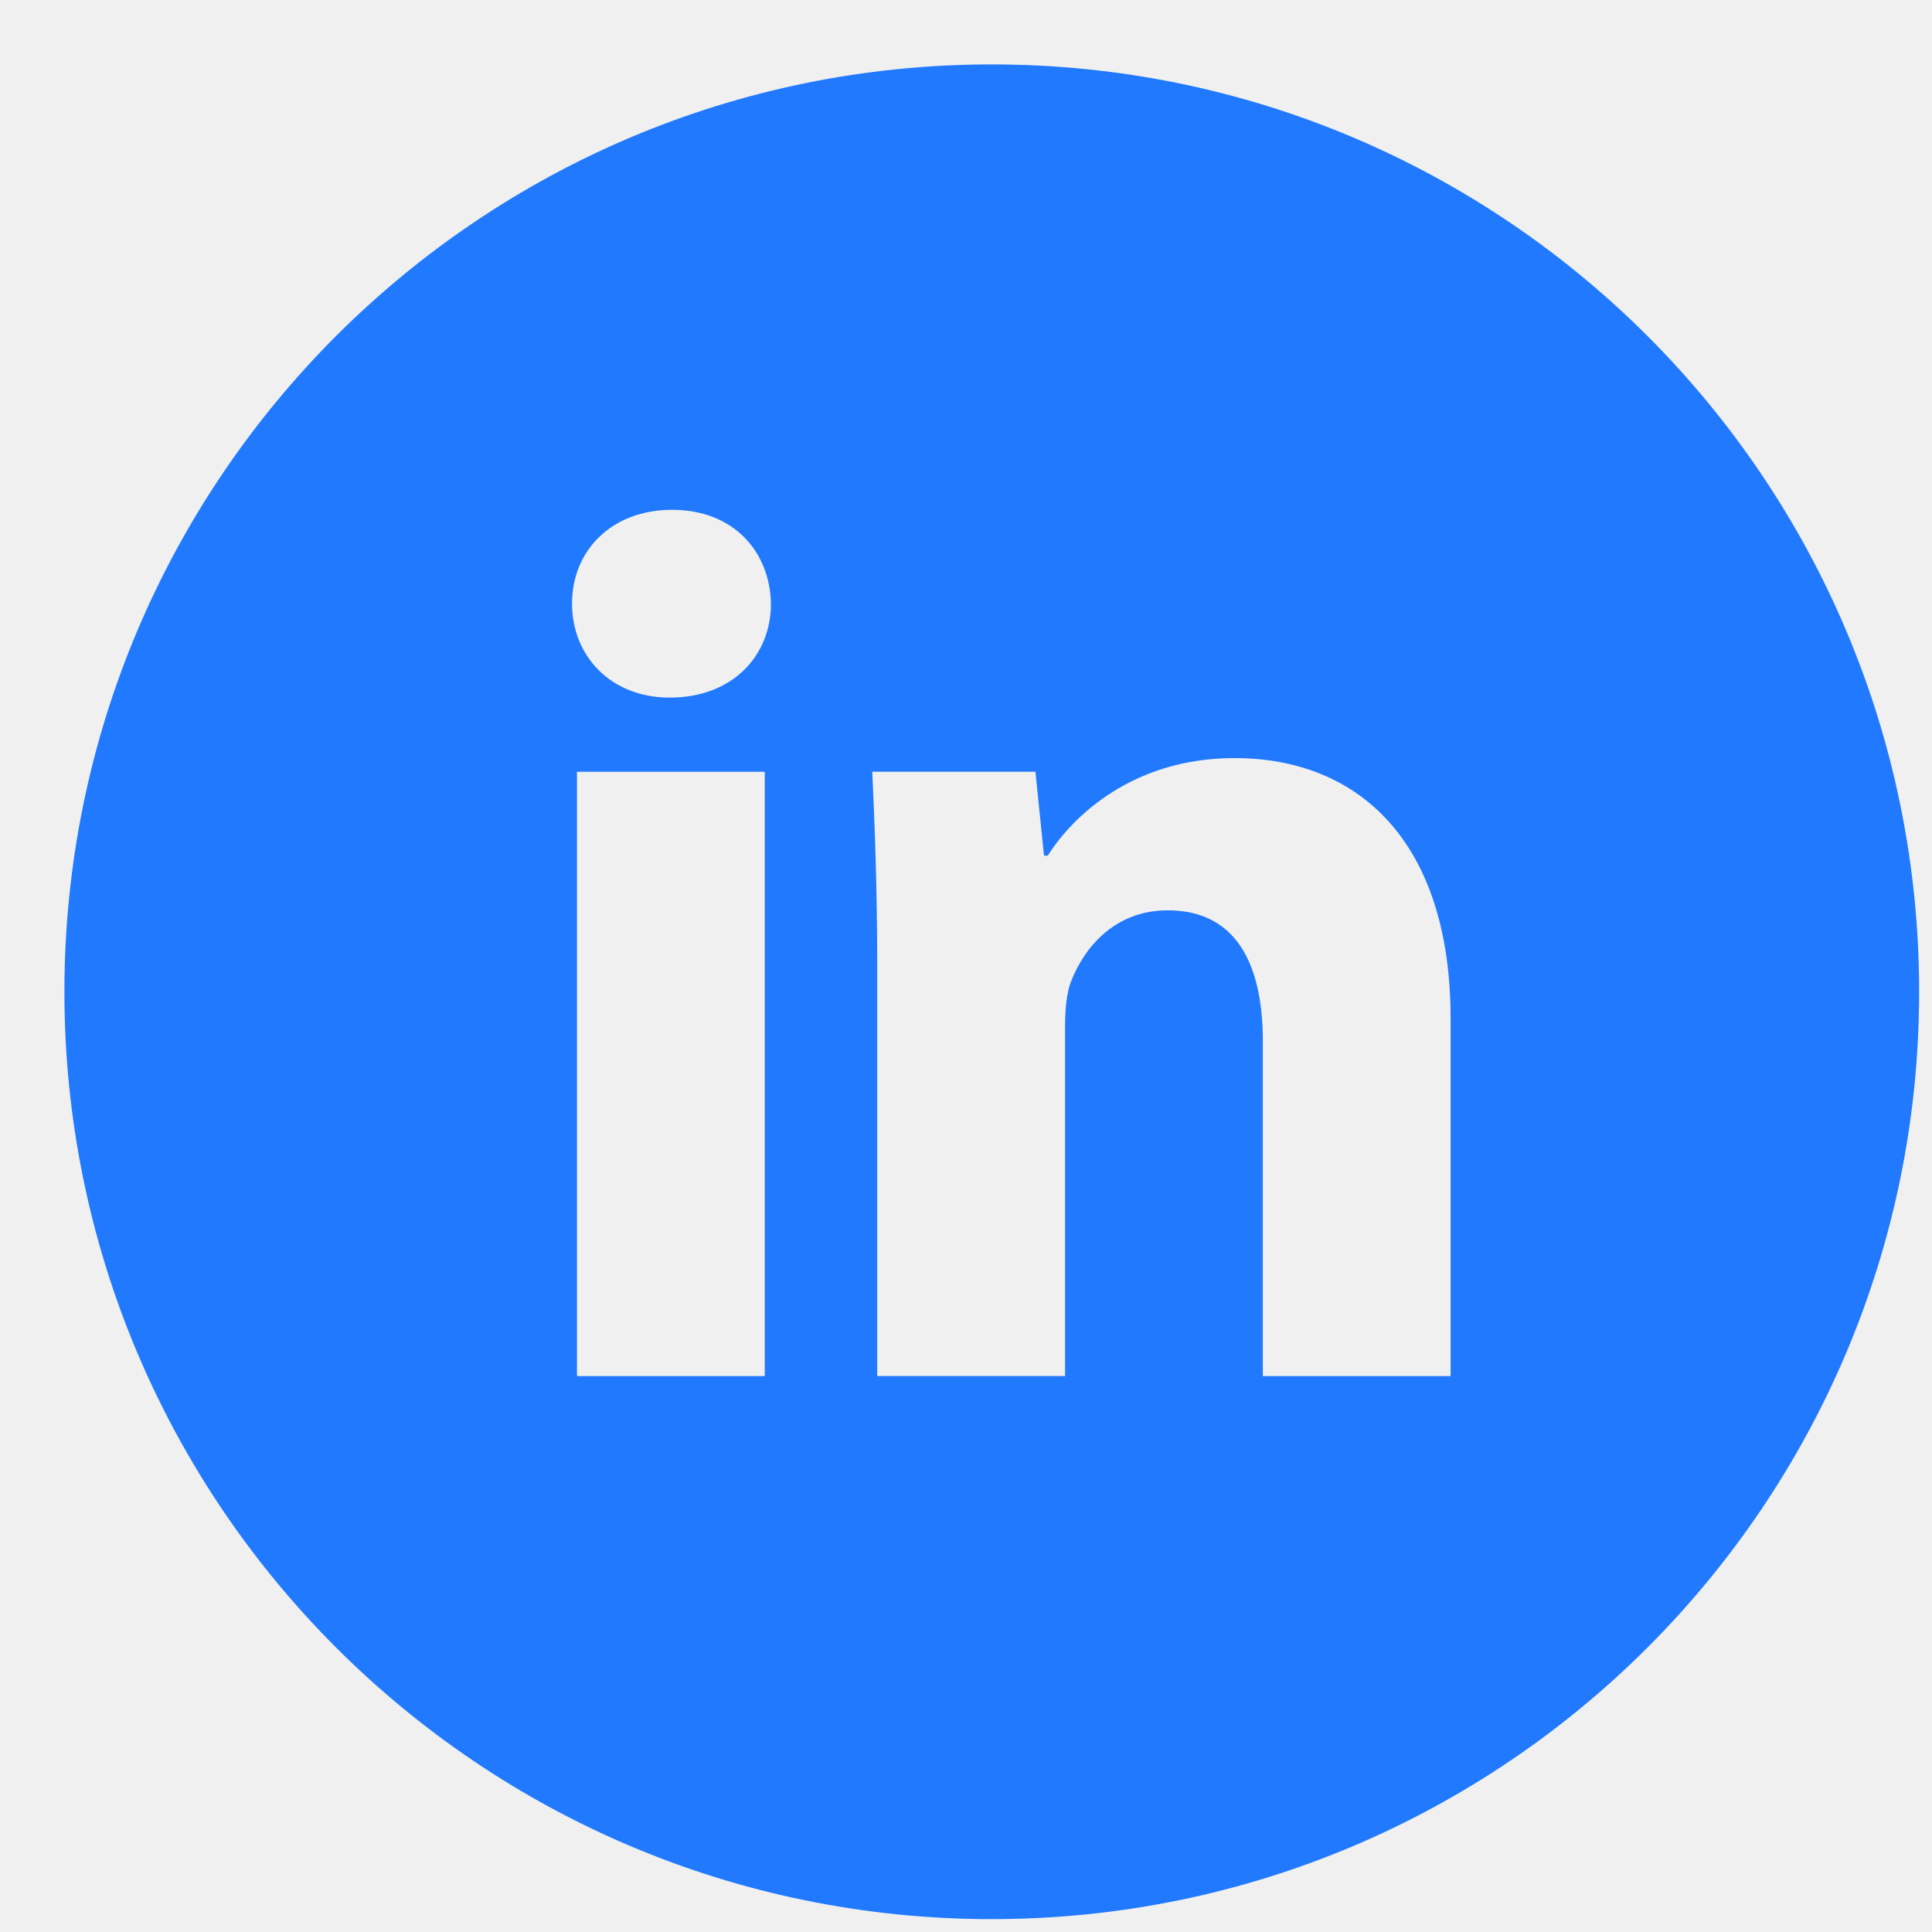
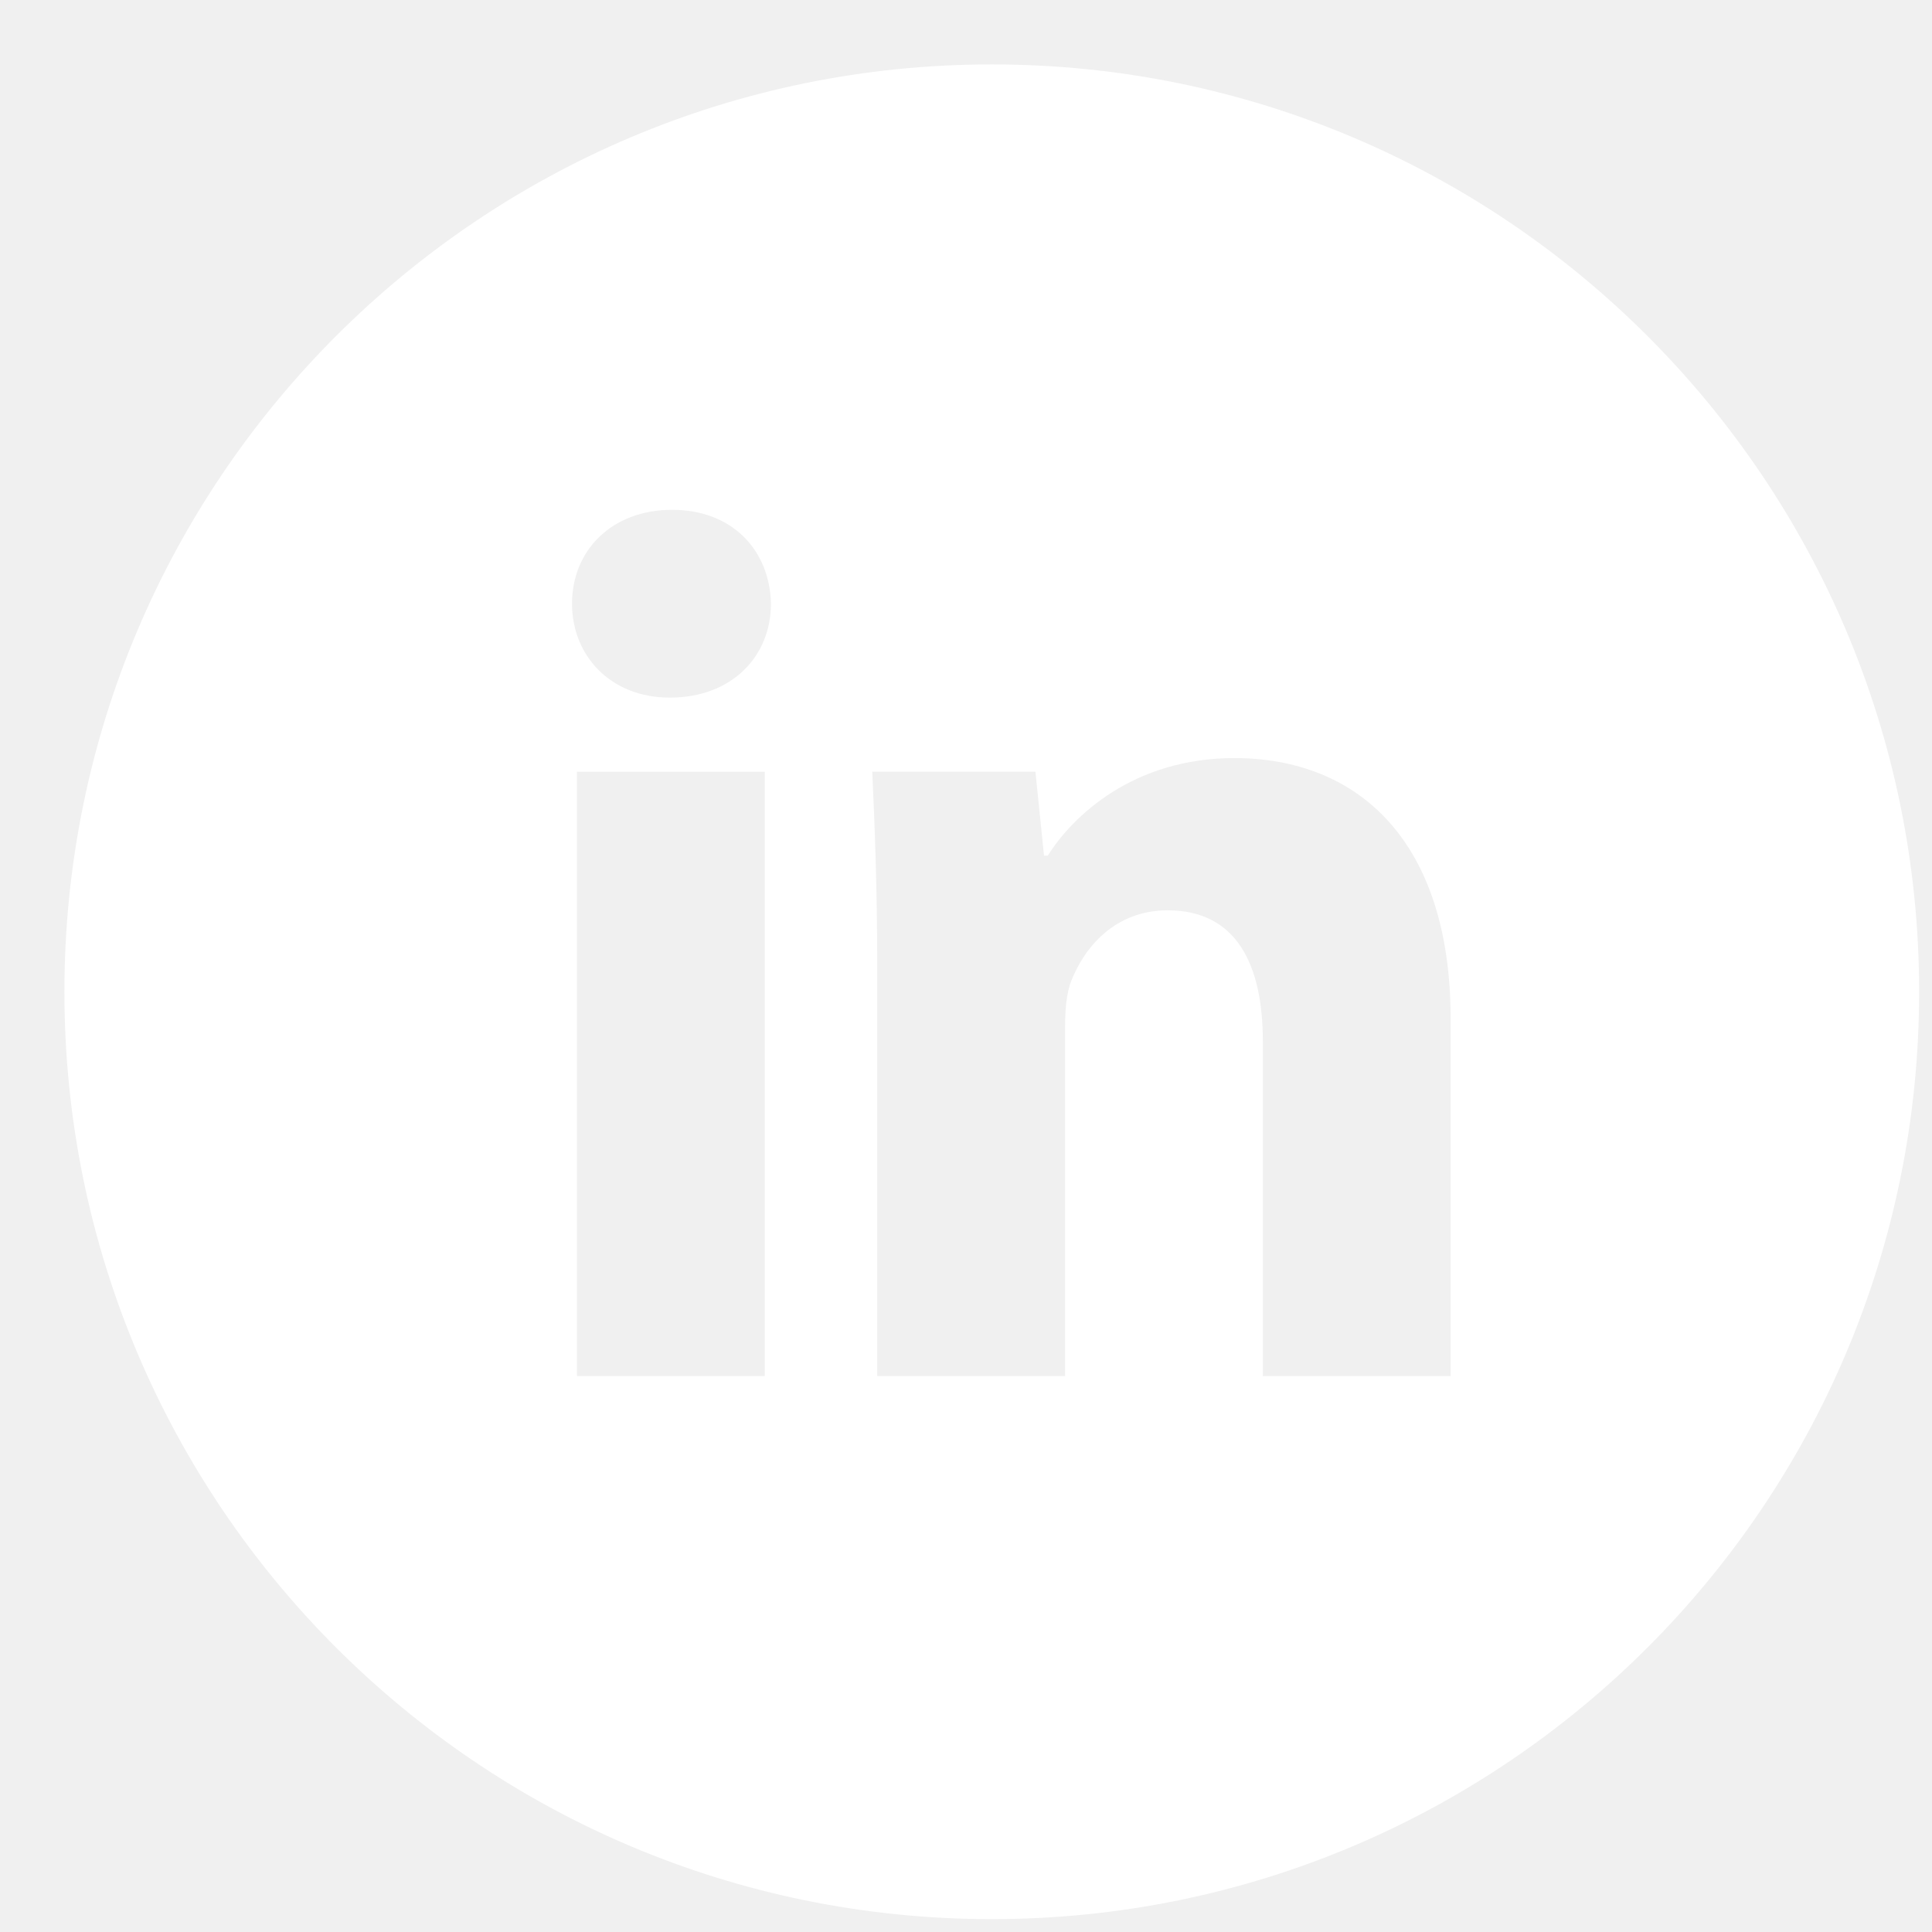
<svg xmlns="http://www.w3.org/2000/svg" width="50" height="50" viewBox="0 0 50 50" fill="none">
-   <path d="M25.667 1.667C12.412 1.667 1.667 12.412 1.667 25.667C1.667 38.922 12.412 49.667 25.667 49.667C38.922 49.667 49.667 38.922 49.667 25.667C49.667 12.412 38.922 1.667 25.667 1.667ZM19.792 35.614H14.932V19.974H19.792V35.614ZM17.332 18.054C15.797 18.054 14.804 16.967 14.804 15.622C14.804 14.249 15.827 13.194 17.394 13.194C18.962 13.194 19.922 14.249 19.952 15.622C19.952 16.967 18.962 18.054 17.332 18.054ZM37.542 35.614H32.682V26.947C32.682 24.929 31.977 23.559 30.219 23.559C28.877 23.559 28.079 24.487 27.727 25.379C27.597 25.697 27.564 26.147 27.564 26.594V35.612H22.702V24.962C22.702 23.009 22.639 21.377 22.574 19.972H26.797L27.019 22.144H27.117C27.757 21.124 29.324 19.619 31.947 19.619C35.144 19.619 37.542 21.762 37.542 26.367V35.614Z" fill="#2079FE" />
+   <path d="M25.667 1.667C12.412 1.667 1.667 12.412 1.667 25.667C1.667 38.922 12.412 49.667 25.667 49.667C38.922 49.667 49.667 38.922 49.667 25.667C49.667 12.412 38.922 1.667 25.667 1.667ZM19.792 35.614H14.932V19.974H19.792V35.614ZM17.332 18.054C15.797 18.054 14.804 16.967 14.804 15.622C14.804 14.249 15.827 13.194 17.394 13.194C18.962 13.194 19.922 14.249 19.952 15.622C19.952 16.967 18.962 18.054 17.332 18.054ZM37.542 35.614H32.682V26.947C32.682 24.929 31.977 23.559 30.219 23.559C28.877 23.559 28.079 24.487 27.727 25.379C27.597 25.697 27.564 26.147 27.564 26.594V35.612H22.702V24.962C22.702 23.009 22.639 21.377 22.574 19.972H26.797L27.019 22.144H27.117C27.757 21.124 29.324 19.619 31.947 19.619C35.144 19.619 37.542 21.762 37.542 26.367V35.614Z" fill="#fff" />
</svg>
